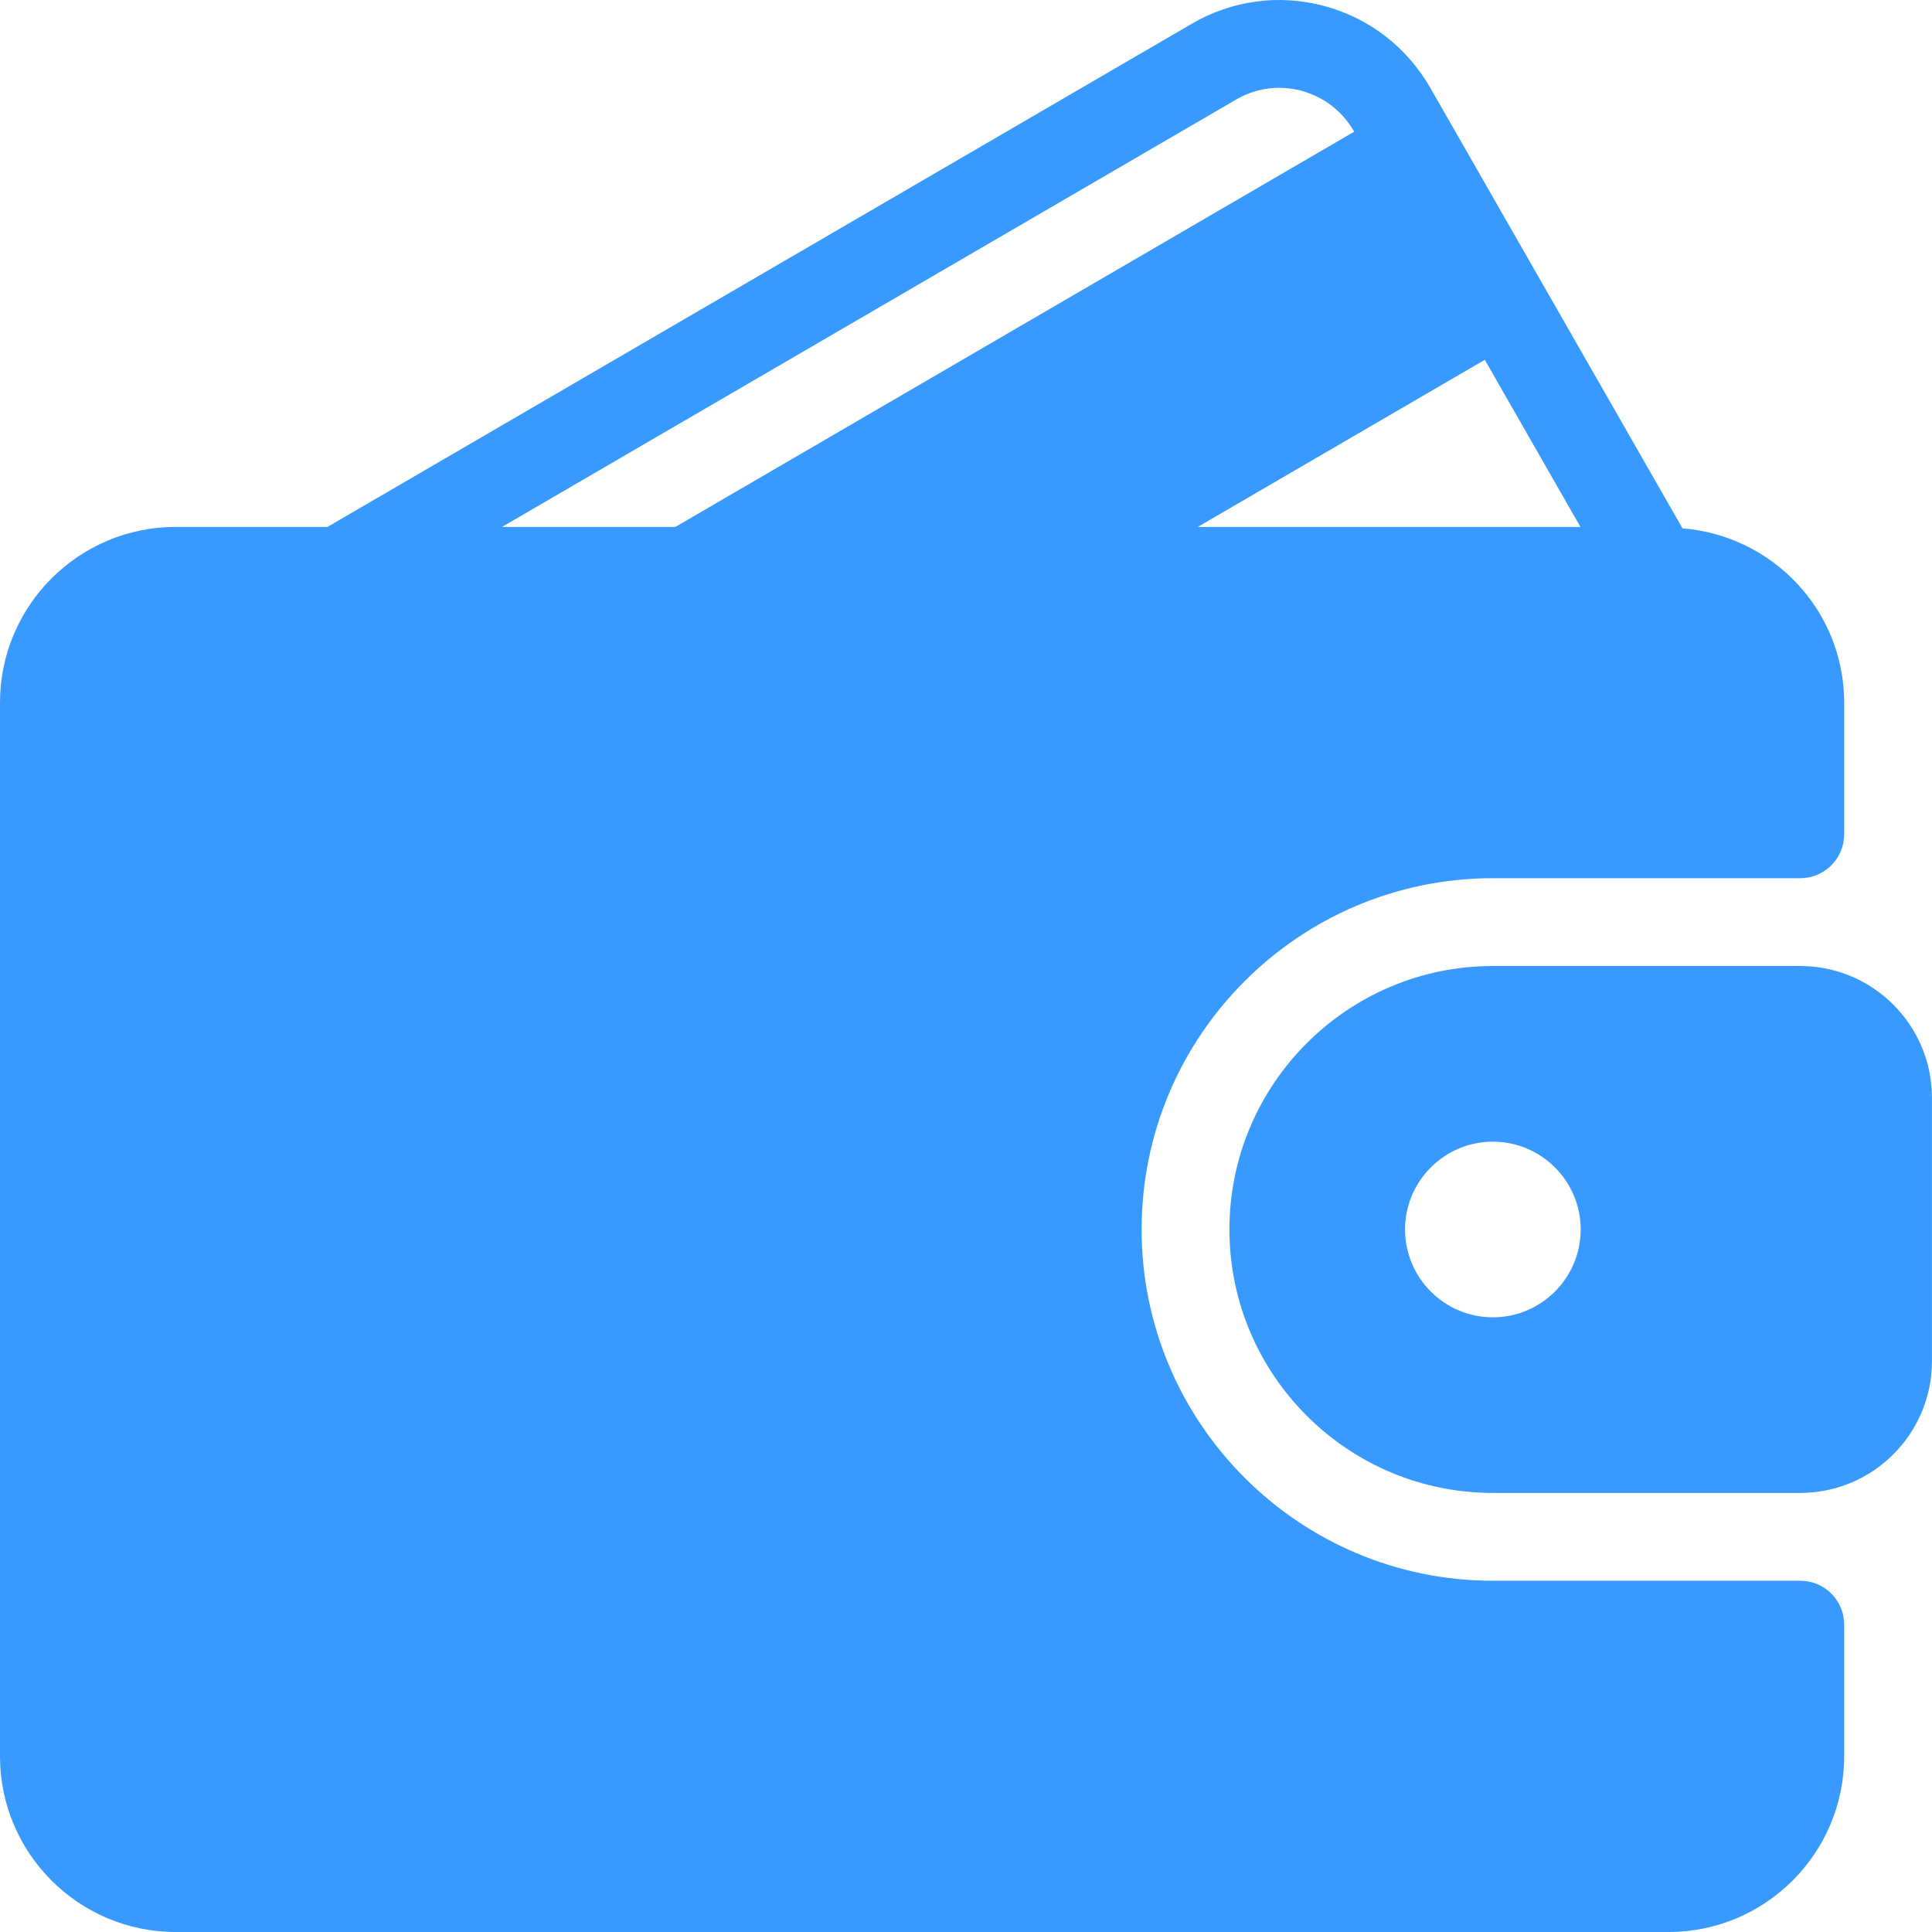
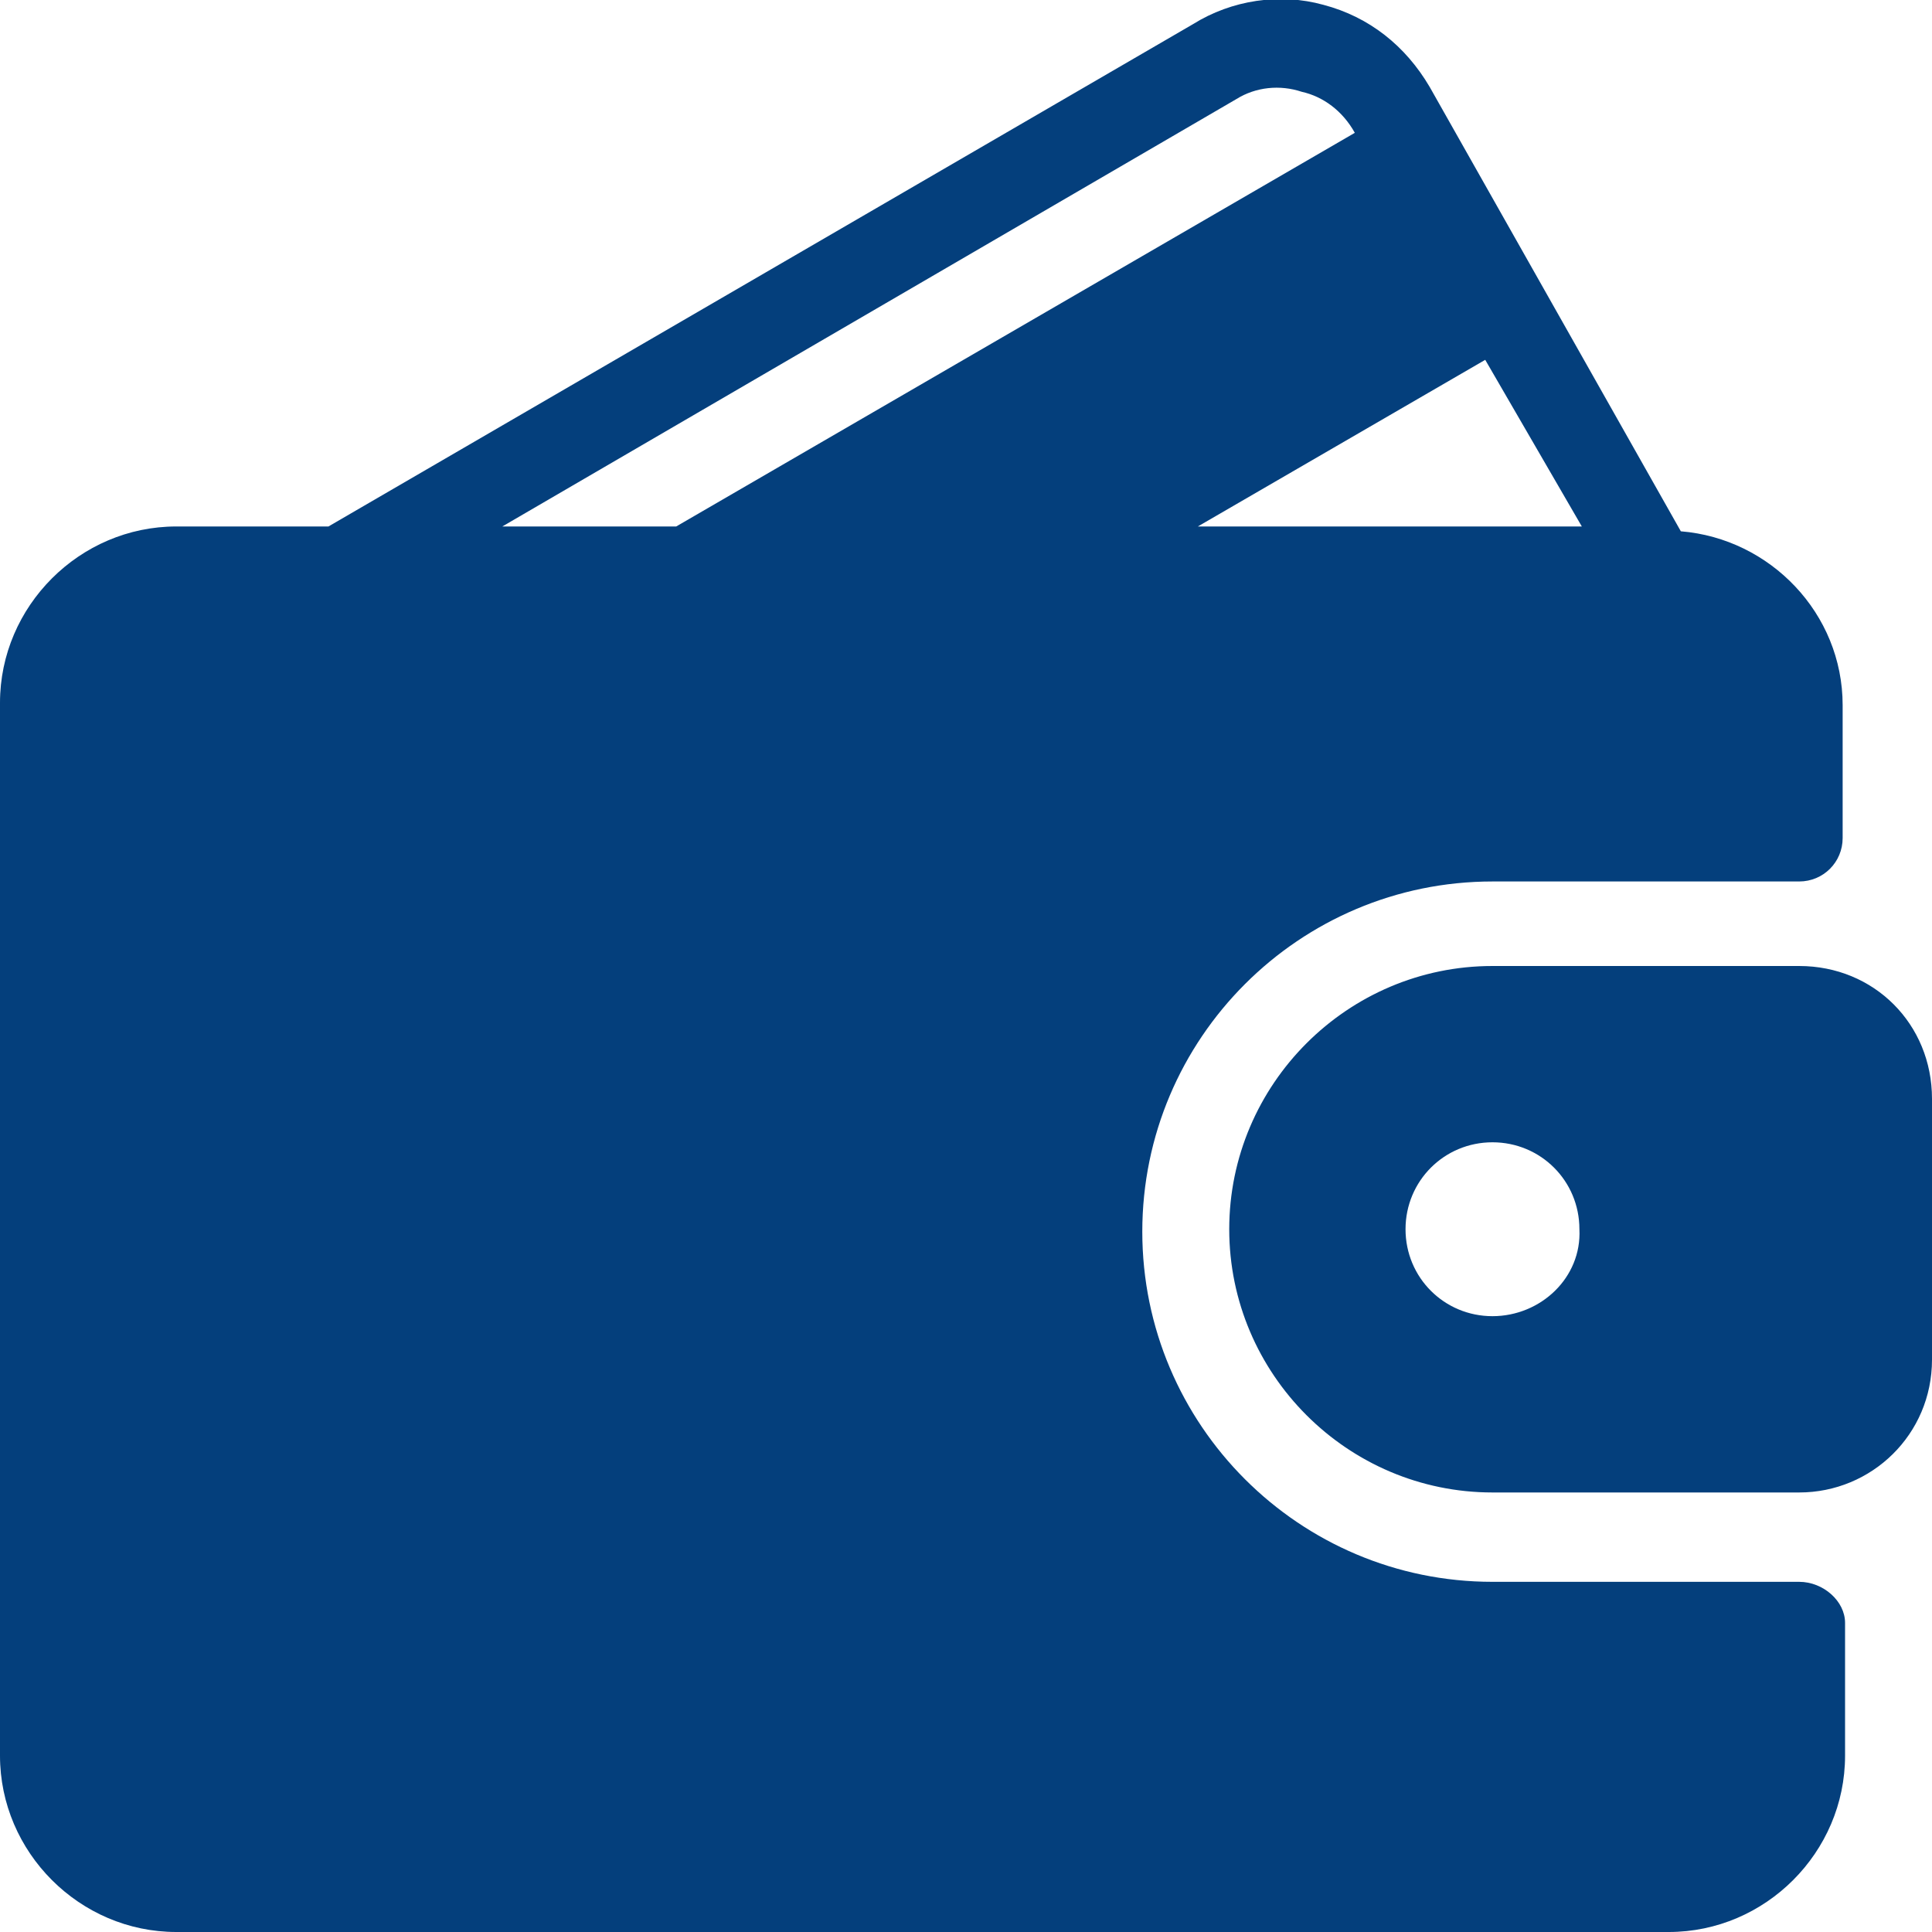
- <svg xmlns="http://www.w3.org/2000/svg" width="80" height="80" viewBox="0 0 80 80" fill="none">
-   <path d="M74.544 65.455H61.817C53.797 65.455 47.272 58.93 47.272 50.91C47.272 42.889 53.797 36.364 61.817 36.364H74.544C75.549 36.364 76.363 35.551 76.363 34.546V29.092C76.363 25.279 73.405 22.178 69.669 21.878L59.227 3.639C58.259 1.953 56.697 0.747 54.827 0.246C52.966 -0.251 51.02 0.01 49.355 0.98L13.559 21.819H7.273C3.262 21.819 0 25.081 0 29.092V72.727C0 76.738 3.262 80 7.273 80H69.09C73.101 80 76.363 76.738 76.363 72.727V67.273C76.363 66.268 75.549 65.455 74.544 65.455ZM61.482 14.899L65.443 21.819H49.596L61.482 14.899ZM20.787 21.819L51.185 4.122C52.007 3.641 52.968 3.513 53.886 3.758C54.815 4.007 55.589 4.607 56.07 5.447L56.074 5.453L27.965 21.819H20.787Z" fill="#389AFF" />
-   <path d="M74.544 40.001H61.817C55.801 40.001 50.908 44.895 50.908 50.91C50.908 56.926 55.801 61.819 61.817 61.819H74.544C77.552 61.819 79.998 59.373 79.998 56.365V45.456C79.998 42.448 77.552 40.001 74.544 40.001ZM61.817 54.547C59.812 54.547 58.18 52.915 58.18 50.91C58.18 48.906 59.812 47.274 61.817 47.274C63.821 47.274 65.453 48.906 65.453 50.91C65.453 52.915 63.821 54.547 61.817 54.547Z" fill="#389AFF" />
+ <svg xmlns="http://www.w3.org/2000/svg" version="1.1" id="Layer_1" x="0px" y="0px" viewBox="0 0 80 80" style="enable-background:new 0 0 80 80;" xml:space="preserve">
+   <style type="text/css">
+ 	.st0{fill:#043F7C;}
+ </style>
+   <path class="st0" d="M74.5,65.5H61.8c-8,0-14.5-6.5-14.5-14.5s6.5-14.5,14.5-14.5h12.7c1,0,1.8-0.8,1.8-1.8v-5.5  c0-3.8-3-6.9-6.7-7.2L59.2,3.6c-1-1.7-2.5-2.9-4.4-3.4C53-0.3,51,0,49.4,1L13.6,21.8H7.3c-4,0-7.3,3.3-7.3,7.3v43.6  c0,4,3.3,7.3,7.3,7.3h61.8c4,0,7.3-3.3,7.3-7.3v-5.5C76.4,66.3,75.5,65.5,74.5,65.5z M61.5,14.9l4,6.9H49.6L61.5,14.9z M20.8,21.8  L51.2,4.1C52,3.6,53,3.5,53.9,3.8c0.9,0.2,1.7,0.8,2.2,1.7l0,0L28,21.8H20.8z" />
+   <path class="st0" d="M74.5,40H61.8c-6,0-10.9,4.9-10.9,10.9c0,6,4.9,10.9,10.9,10.9h12.7c3,0,5.5-2.4,5.5-5.5V45.5  C80,42.4,77.6,40,74.5,40z M61.8,54.5c-2,0-3.6-1.6-3.6-3.6c0-2,1.6-3.6,3.6-3.6c2,0,3.6,1.6,3.6,3.6C65.5,52.9,63.8,54.5,61.8,54.5  z" />
</svg>
